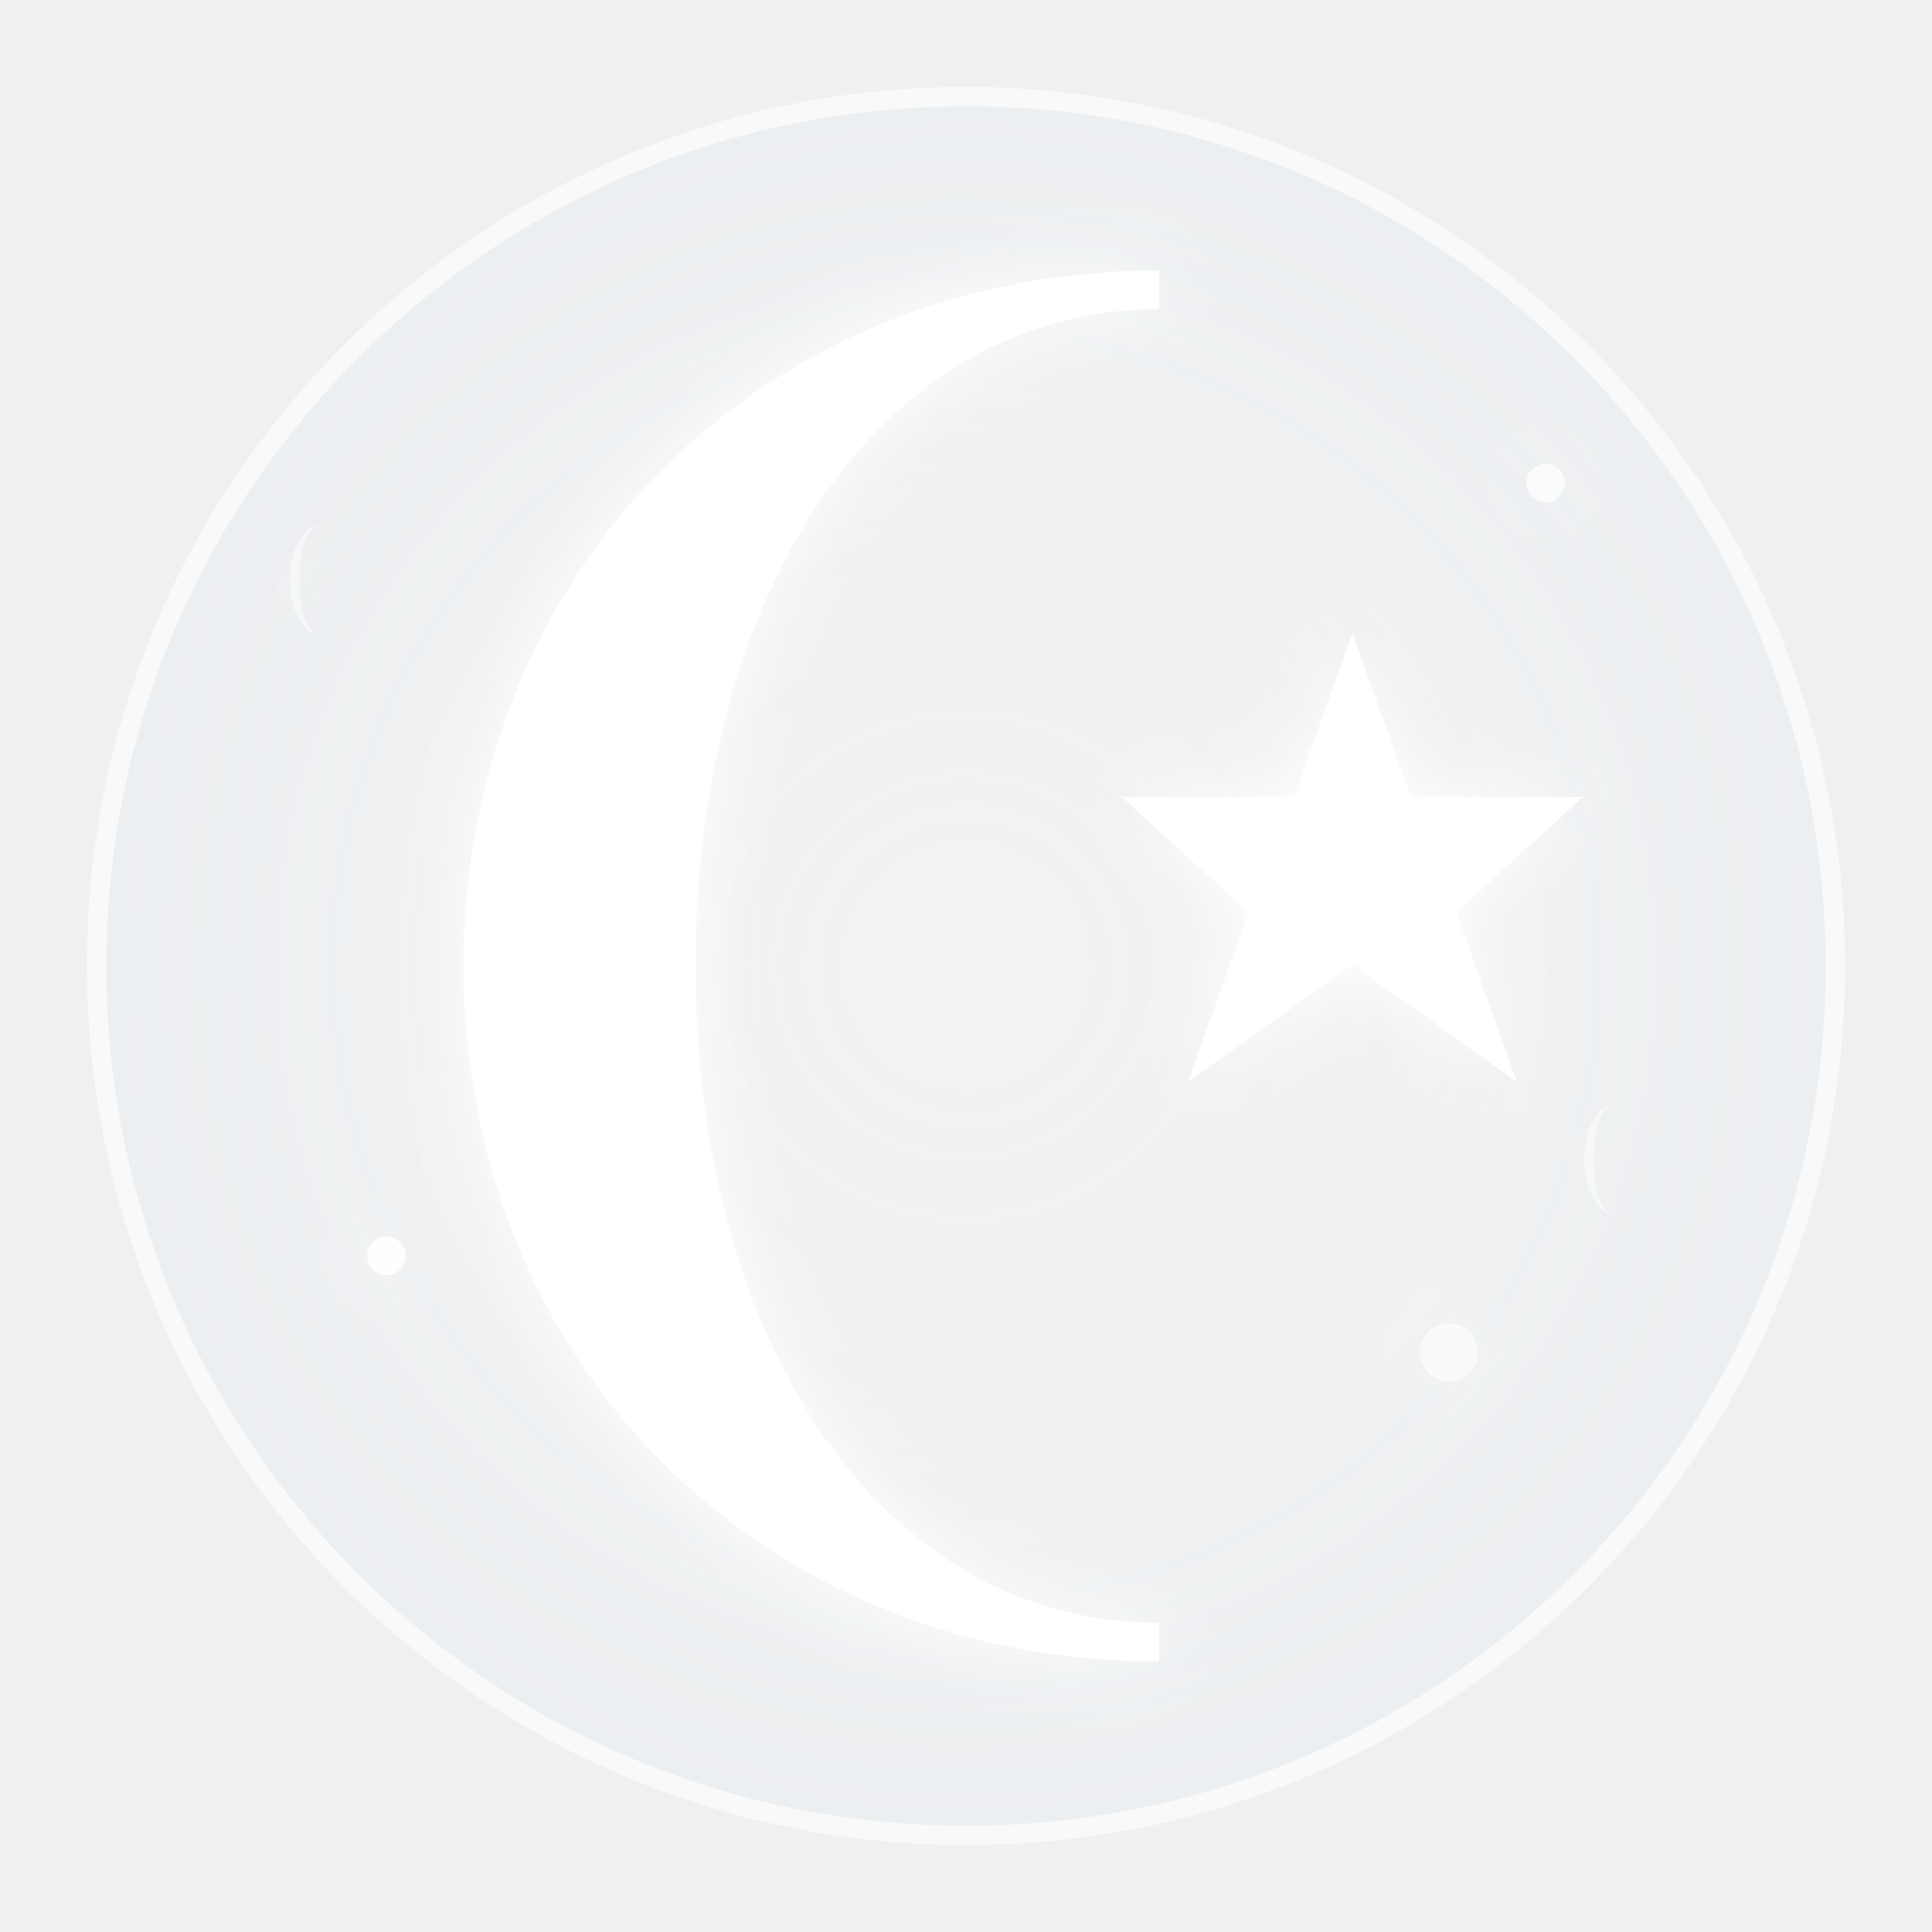
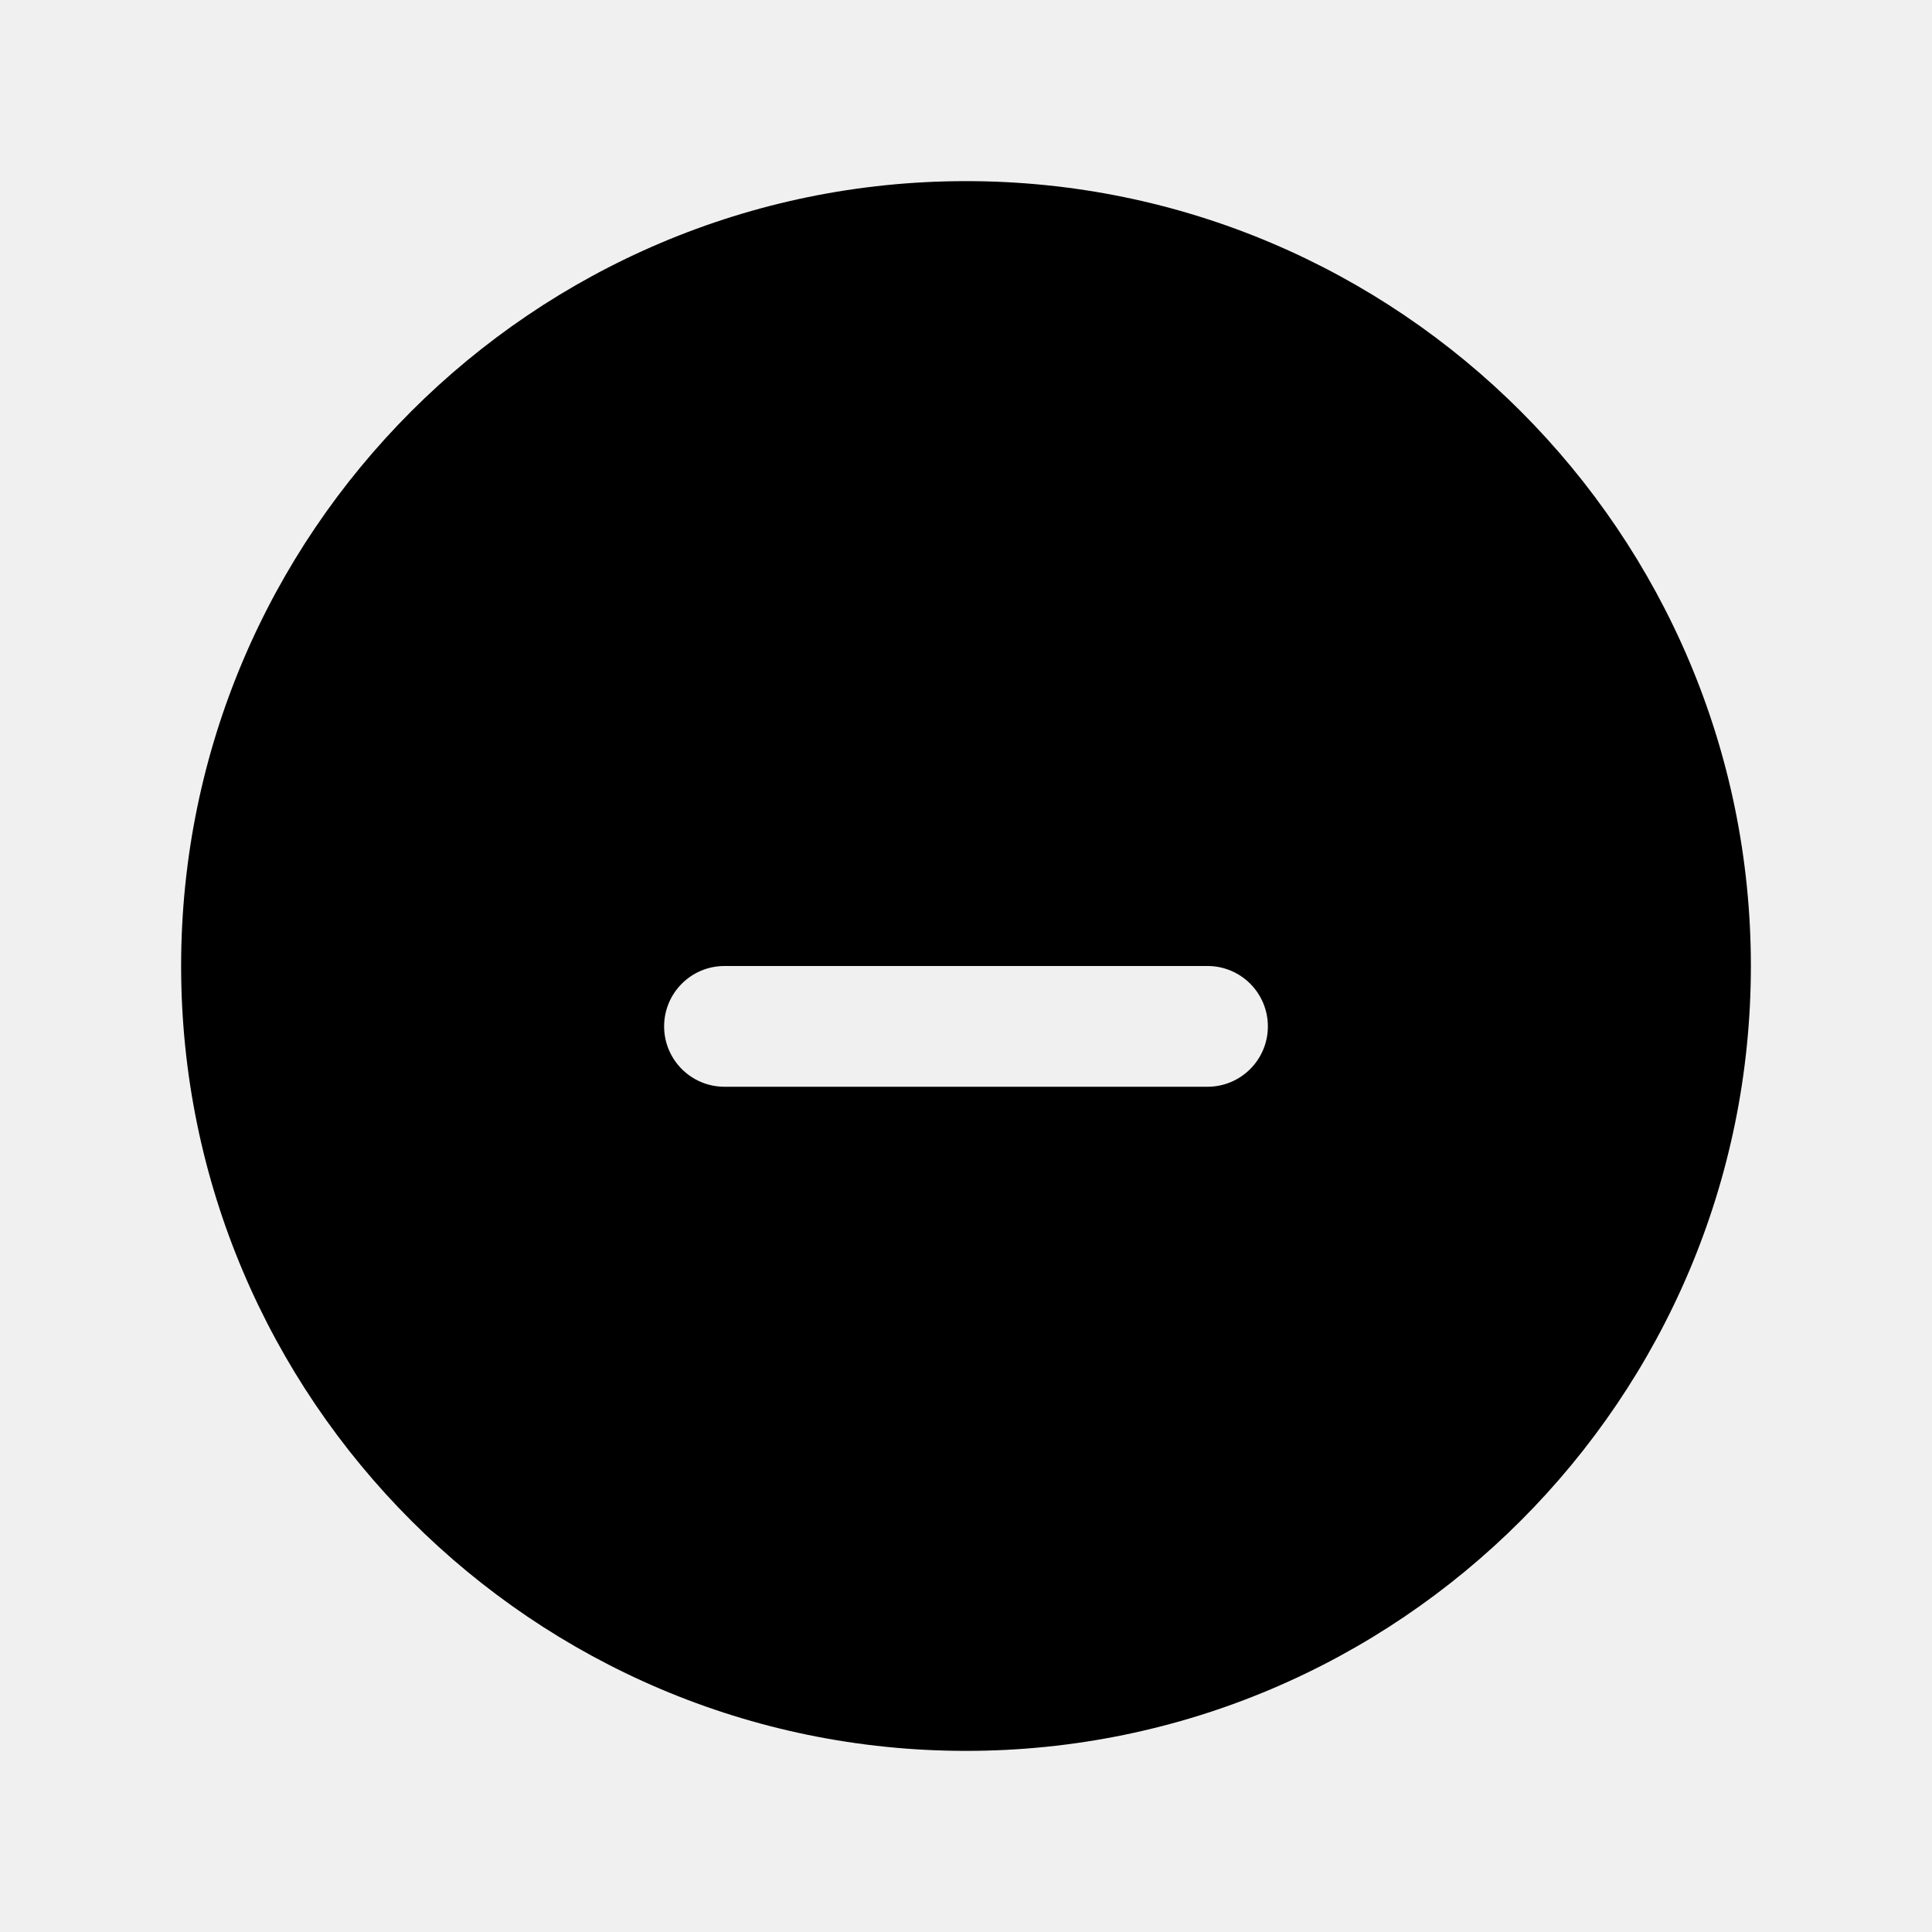
- <svg xmlns="http://www.w3.org/2000/svg" viewBox="0 0 100 100" fill="none">
-   <defs>
-     <radialGradient id="cosmicGlowIslam" cx="50%" cy="50%" r="60%">
-       <stop offset="0%" style="stop-color:#ffffff;stop-opacity:0.3" />
-       <stop offset="50%" style="stop-color:#e6f3ff;stop-opacity:0.2" />
-       <stop offset="100%" style="stop-color:#b3d9ff;stop-opacity:0.1" />
-     </radialGradient>
-     <filter id="glowIslam">
-       <feGaussianBlur stdDeviation="2" result="coloredBlur" />
-       <feMerge>
-         <feMergeNode in="coloredBlur" />
-         <feMergeNode in="SourceGraphic" />
-       </feMerge>
-     </filter>
-   </defs>
-   <circle cx="50" cy="50" r="45" fill="url(#cosmicGlowIslam)" stroke="white" stroke-width="1" opacity="0.6" />
-   <g filter="url(#glowIslam)">
-     <path d="M25 50 C25 30, 40 15, 60 15 C45 15, 35 30, 35 50 C35 70, 45 85, 60 85 C40 85, 25 70, 25 50 Z" fill="white" stroke="white" stroke-width="2" />
-     <path d="M70 35 L72.5 42 L80 42 L74.5 47 L77 54 L70 49 L63 54 L65.5 47 L60 42 L67.5 42 Z" fill="white" stroke="white" stroke-width="1.5" />
-     <circle cx="30" cy="35" r="1.5" fill="white" opacity="0.8" />
-     <circle cx="80" cy="25" r="1" fill="white" opacity="0.7" />
-     <circle cx="20" cy="65" r="1" fill="white" opacity="0.9" />
-     <circle cx="75" cy="70" r="1.5" fill="white" opacity="0.6" />
-     <path d="M15 30 C15 28, 16 27, 17 27 C16 27, 15.5 28, 15.5 30 C15.5 32, 16 33, 17 33 C16 33, 15 32, 15 30 Z" fill="white" opacity="0.5" />
-     <path d="M82 60 C82 58, 83 57, 84 57 C83 57, 82.5 58, 82.5 60 C82.5 62, 83 63, 84 63 C83 63, 82 62, 82 60 Z" fill="white" opacity="0.5" />
-   </g>
+ <svg xmlns="http://www.w3.org/2000/svg" viewBox="0 0 24 24" fill="currentColor">
+   <path d="M12 2.25c-5.376 0-9.75 4.374-9.75 9.75s4.374 9.75 9.75 9.75 9.75-4.374 9.75-9.75S17.376 2.25 12 2.25zm3 11.25h-6a.75.75 0 0 1 0-1.5h6a.75.75 0 0 1 0 1.5z" />
</svg>
